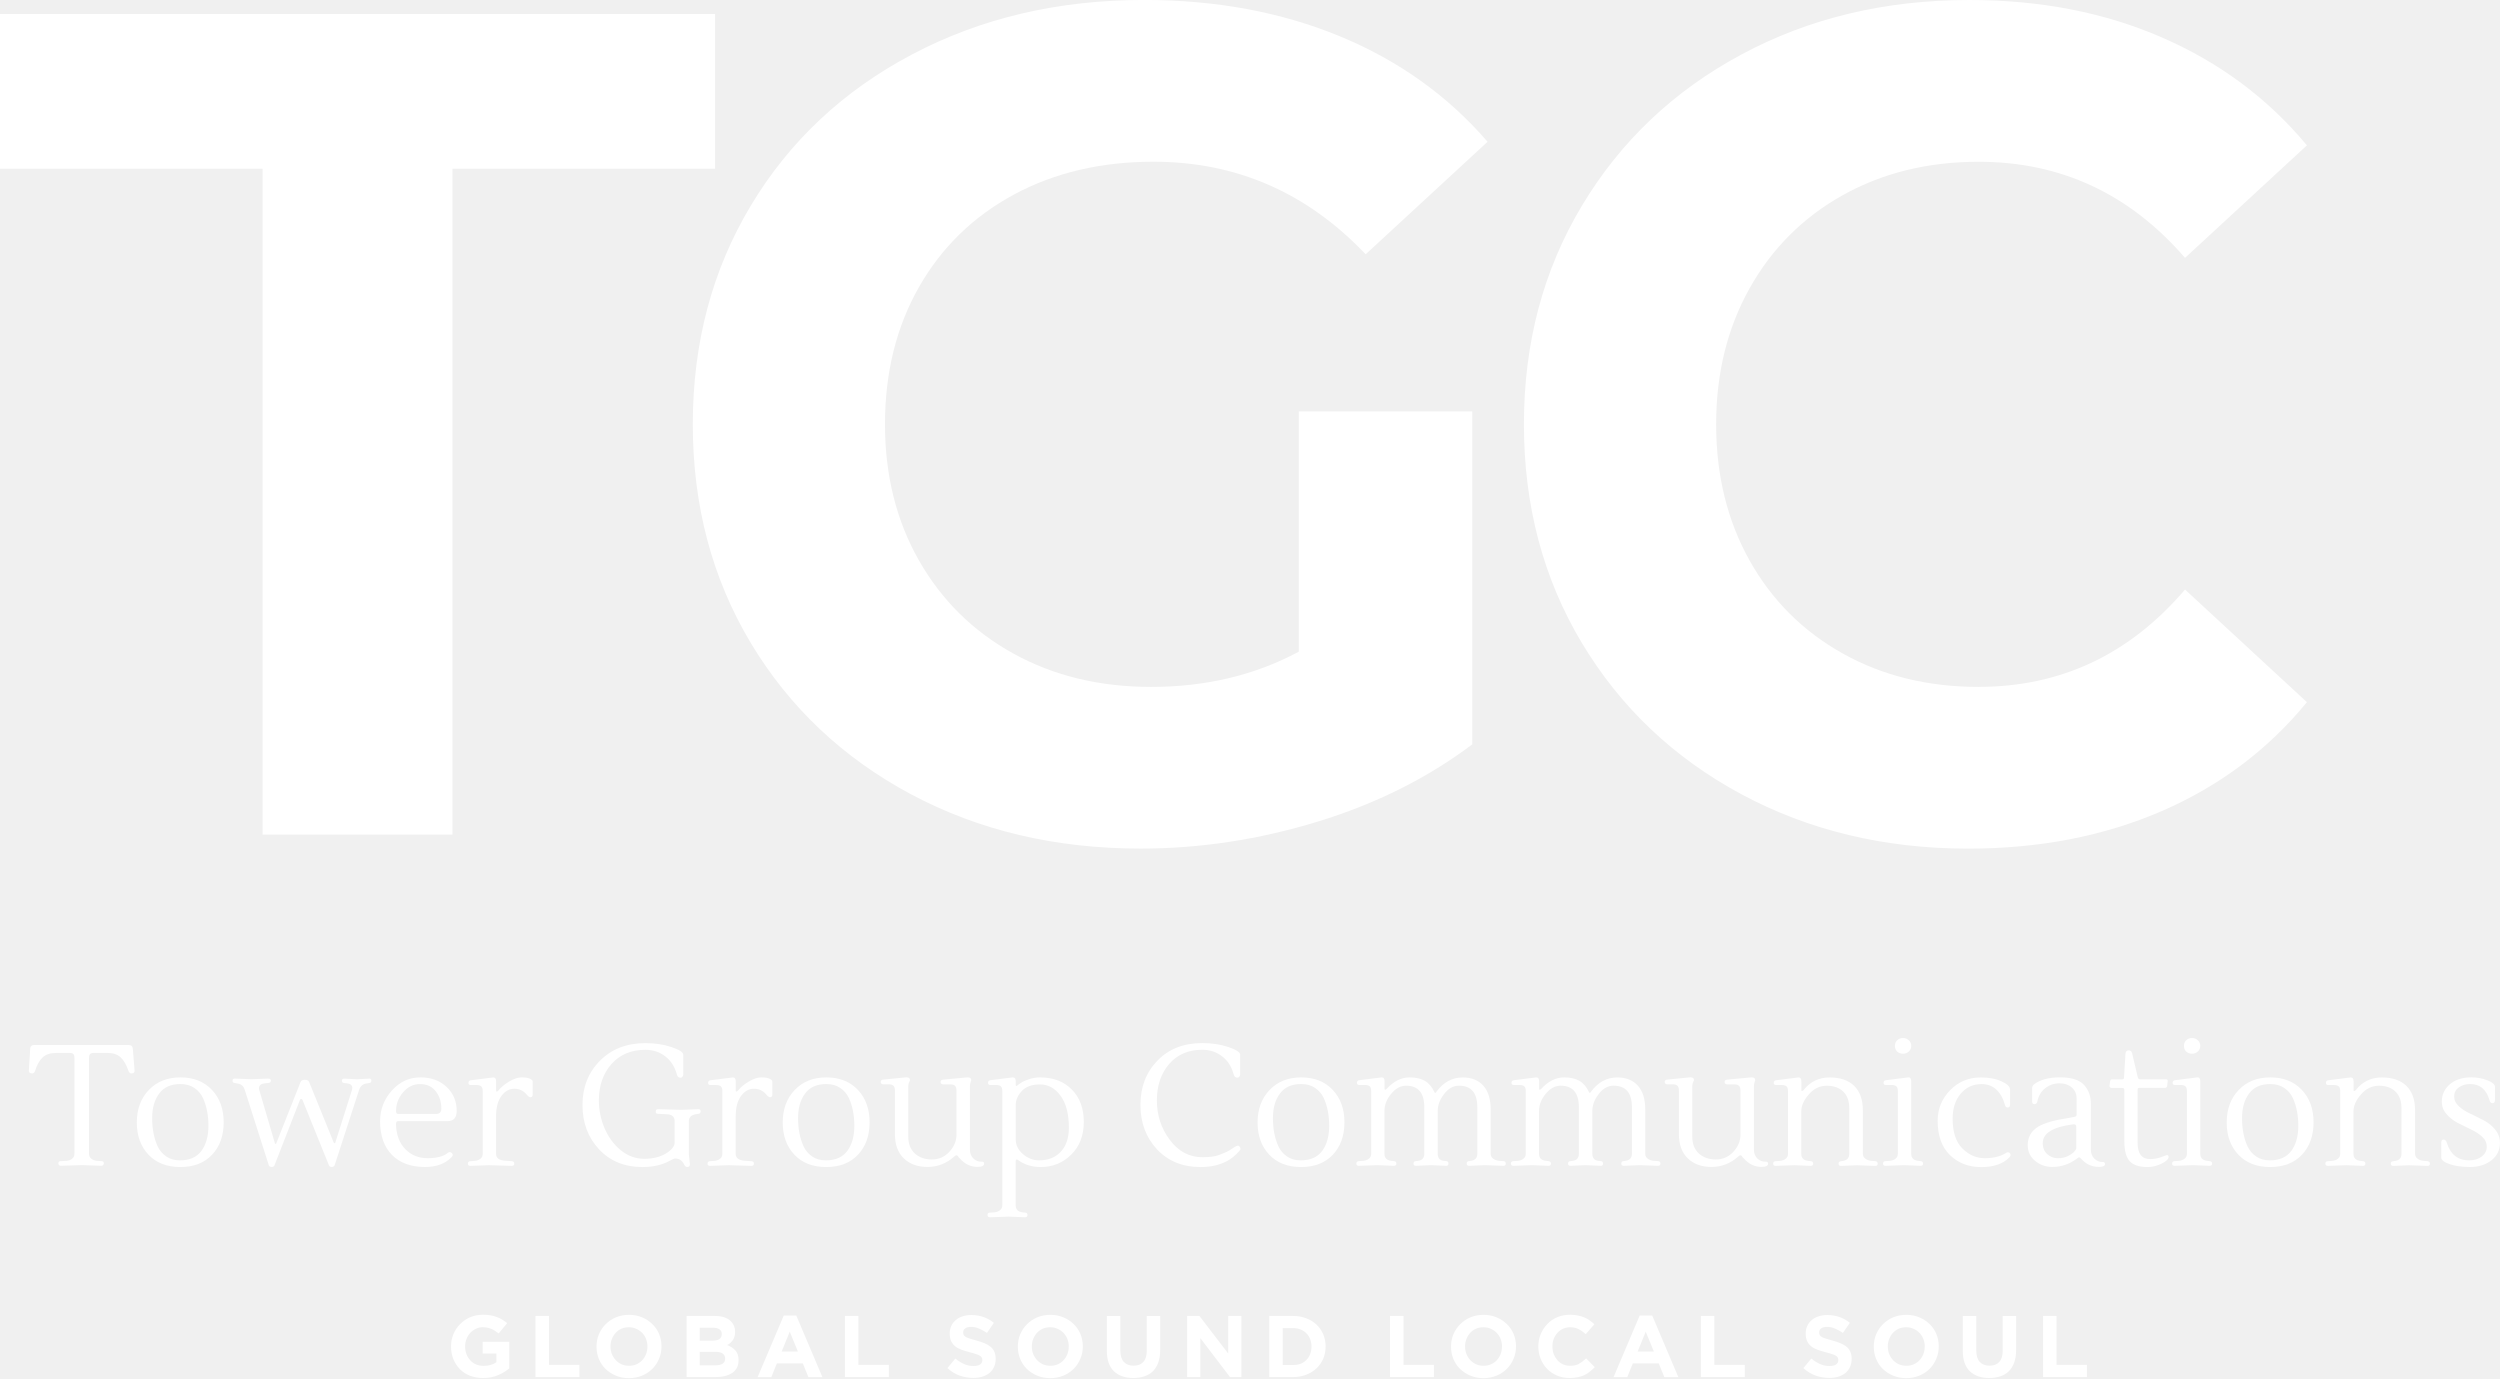
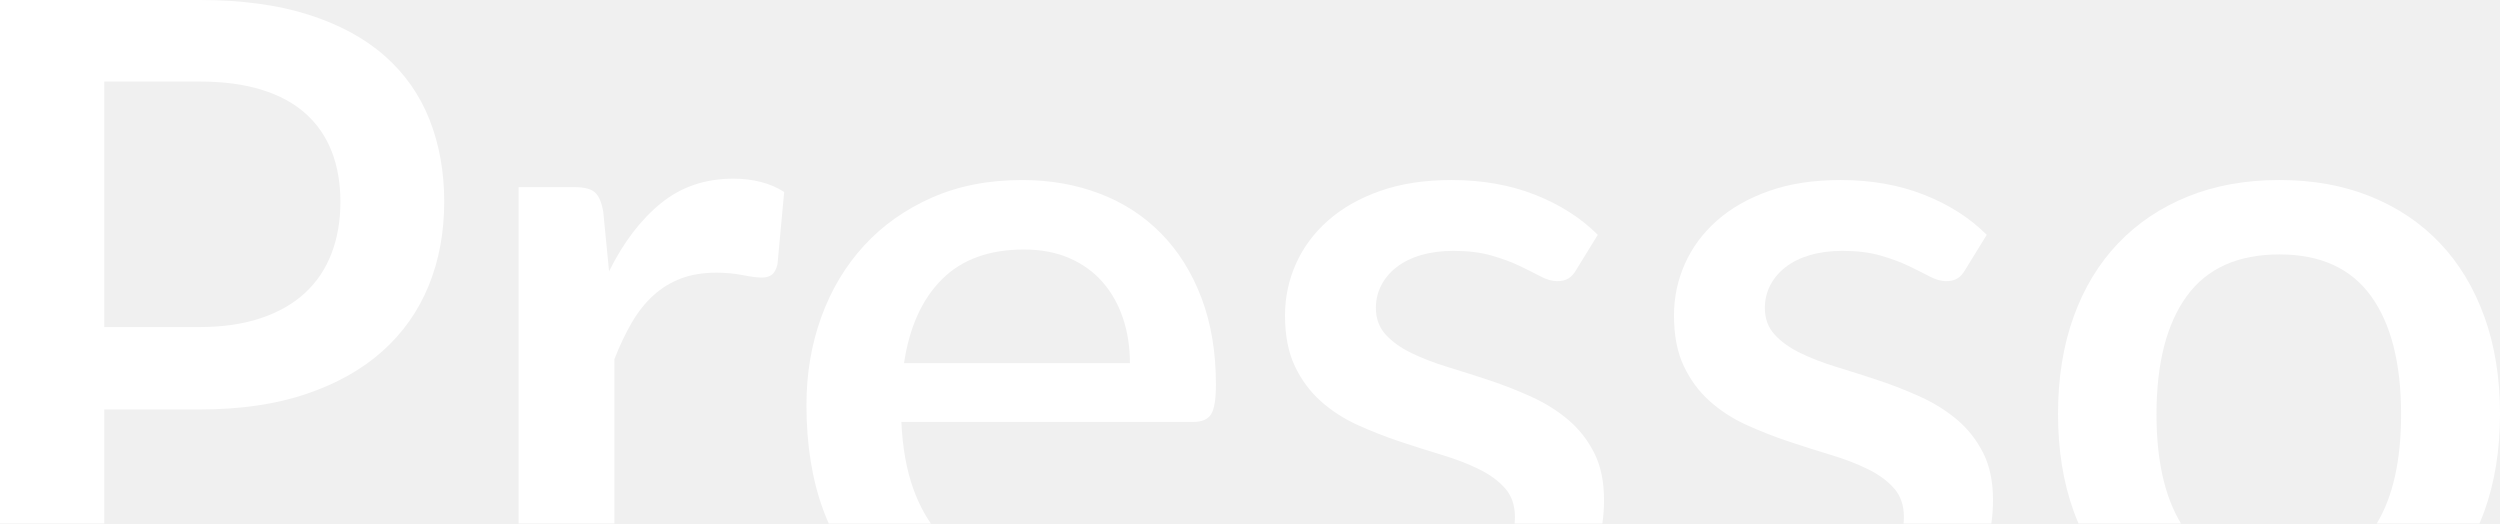
- <svg xmlns="http://www.w3.org/2000/svg" id="Layer_2" data-name="Layer 2" viewBox="0 0 53.1 29.271">
+ <svg xmlns="http://www.w3.org/2000/svg" id="Layer_2" data-name="Layer 2" viewBox="0 0 187.915 39.349">
  <defs>
    <style>
      .cls-1 {
        fill: #fff;
      }
    </style>
  </defs>
  <g id="Layer_1-2" data-name="Layer 1">
    <g>
-       <g>
-         <polygon class="cls-1" points="15.188 .298 0 .298 0 3.584 5.577 3.584 5.577 17.727 9.611 17.727 9.611 3.584 15.188 3.584 15.188 .298" />
-         <path class="cls-1" d="M21.536,4.132c.864-.465,1.852-.697,2.964-.697,1.76,0,3.262.656,4.507,1.966l2.589-2.39c-.846-.979-1.892-1.726-3.137-2.24-1.245-.514-2.632-.772-4.159-.772-1.826,0-3.469.386-4.931,1.159-1.46.771-2.601,1.841-3.423,3.212-.821,1.369-1.231,2.916-1.231,4.642,0,1.726.41,3.274,1.231,4.644.822,1.369,1.955,2.439,3.399,3.212,1.444.771,3.07,1.156,4.88,1.156,1.261,0,2.515-.191,3.76-.572,1.245-.381,2.34-.929,3.286-1.642v-7.072h-3.685v5.104c-.93.499-1.975.748-3.135.748-1.096,0-2.072-.236-2.928-.709-.855-.472-1.523-1.132-2.005-1.978-.481-.847-.721-1.811-.721-2.89,0-1.096.24-2.067.721-2.914.482-.846,1.155-1.501,2.017-1.966Z" />
-         <path class="cls-1" d="M42.028,14.59c-1.079,0-2.041-.236-2.887-.709-.846-.472-1.507-1.132-1.981-1.978-.473-.847-.709-1.811-.709-2.89,0-1.078.236-2.041.709-2.887.474-.847,1.135-1.508,1.981-1.981.846-.472,1.808-.709,2.887-.709,1.743,0,3.204.68,4.382,2.041l2.589-2.39c-.829-.995-1.853-1.758-3.075-2.289-1.22-.532-2.584-.798-4.094-.798-1.793,0-3.408.386-4.844,1.159-1.436.771-2.565,1.841-3.387,3.212-.821,1.369-1.231,2.916-1.231,4.642,0,1.726.41,3.274,1.231,4.644.822,1.369,1.951,2.439,3.387,3.212,1.436.771,3.042,1.156,4.818,1.156,1.511,0,2.881-.266,4.108-.796,1.229-.532,2.258-1.304,3.087-2.315l-2.589-2.392c-1.178,1.379-2.639,2.067-4.382,2.067Z" />
-       </g>
-       <g>
-         <path class="cls-1" d="M2.741,22.196H.724c-.05,0-.077.023-.082.07l-.029.469c-.002.018.003.033.014.046.013.013.032.019.058.019.025,0,.046-.017.06-.053.038-.126.091-.222.159-.286.069-.064.162-.096.281-.096h.305c.061,0,.091.032.091.096v2.046c0,.043-.016.078-.048.103-.031.026-.069.041-.115.046l-.135.007c-.029,0-.043.016-.043.048,0,.014.005.026.014.036.011.01.023.014.036.014l.452-.014.411.014c.013,0,.025-.005.036-.014.011-.01.017-.022.017-.036,0-.032-.016-.048-.046-.048l-.106-.007c-.045-.005-.084-.02-.115-.046-.032-.025-.048-.06-.048-.103v-2.046c0-.064.03-.096.091-.096h.305c.117,0,.209.031.276.094.067.063.123.159.166.288.014.035.034.053.06.053.025,0,.044-.005.055-.017.013-.013.017-.029.014-.048l-.036-.452c-.005-.058-.033-.087-.084-.087Z" />
-         <path class="cls-1" d="M3.832,22.884c-.278,0-.501.089-.671.267-.17.178-.255.408-.255.69,0,.281.082.509.248.685.166.175.392.262.676.262.284,0,.508-.087.673-.26.165-.174.248-.404.248-.69,0-.285-.084-.515-.25-.69-.167-.176-.389-.264-.668-.264ZM4.277,24.446c-.098.133-.25.2-.457.2-.111,0-.207-.027-.288-.082-.082-.056-.144-.129-.185-.219-.077-.171-.115-.369-.115-.594,0-.216.049-.391.149-.524.099-.135.25-.202.452-.202.117,0,.215.028.296.084.082.055.143.127.185.219.075.168.113.363.113.584s-.05.399-.149.534Z" />
-         <path class="cls-1" d="M7.841,22.91l-.26.014-.269-.014c-.034,0-.05.014-.05.043s.014.046.043.05l.065.007c.075.008.113.041.113.099,0,.008-.002.022-.007.041l-.353,1.115c-.002.011-.007.017-.014.017-.007,0-.013-.003-.019-.01l-.524-1.291c-.011-.03-.042-.046-.091-.046-.048,0-.079.016-.091.046l-.512,1.293c-.004.016-.009.024-.017.024-.007,0-.012-.005-.017-.017l-.332-1.132c-.004-.008-.005-.019-.005-.034,0-.063.043-.097.13-.106l.075-.007c.032-.005.048-.022.048-.05s-.021-.043-.063-.043l-.349.014-.353-.014c-.034,0-.05.014-.05.043s.013.046.038.05l.07.012c.075.011.125.054.149.127l.514,1.611c.01.022.029.034.06.034.03,0,.05-.011.06-.034l.536-1.377c.006-.022.018-.034.036-.034.006,0,.013.007.022.019l.563,1.392c.01.022.029.034.058.034.03,0,.051-.011.062-.034l.519-1.599c.027-.082.078-.128.154-.139l.07-.012c.025-.005.038-.022.038-.05s-.016-.043-.046-.043Z" />
-         <path class="cls-1" d="M8.924,22.884c-.233,0-.433.093-.601.279-.167.186-.25.403-.25.651,0,.307.084.545.252.716.169.172.404.257.702.257.239,0,.426-.068.56-.204.035-.034.039-.064.012-.091-.028-.027-.056-.029-.087-.005-.093.076-.237.113-.43.113-.192,0-.351-.065-.476-.195-.125-.13-.19-.306-.195-.529,0-.041.014-.063.043-.063h1.051c.13,0,.195-.073.195-.219,0-.203-.072-.373-.214-.507-.143-.136-.331-.204-.563-.204ZM9.261,23.66h-.803c-.031,0-.046-.019-.046-.058,0-.15.049-.284.149-.401.099-.117.219-.175.361-.175.142,0,.253.05.332.151.08.101.12.225.12.37,0,.076-.038.113-.113.113Z" />
-         <path class="cls-1" d="M11.253,22.91c-.04-.017-.099-.026-.175-.026-.077,0-.165.029-.262.087-.098.058-.175.122-.231.192-.013.014-.024.022-.034.022-.01,0-.014-.006-.014-.019v-.197c0-.056-.019-.084-.058-.084h-.007l-.474.06c-.032.005-.048.023-.048.055,0,.031.016.046.048.046h.123c.046,0,.08.01.101.029.02.018.031.05.031.099v1.334c0,.043-.016.078-.048.103-.032.026-.072.041-.12.046l-.101.007c-.031.004-.046.021-.046.053,0,.031.018.046.055.046l.394-.014.481.014c.037,0,.055-.015.055-.046,0-.032-.016-.049-.046-.053l-.149-.01c-.129-.01-.192-.058-.192-.147v-.788c0-.191.037-.337.113-.44.075-.102.166-.154.274-.154.109,0,.197.042.264.125.032.037.058.055.077.055.034,0,.05-.018.05-.055v-.281c0-.02-.021-.04-.063-.058Z" />
-         <path class="cls-1" d="M14.832,23.559l-.361.014-.495-.014c-.032,0-.048.017-.048.05,0,.032.013.048.041.048l.197.01c.109.005.163.054.163.147v.452c0,.082-.063.16-.188.236-.125.074-.278.111-.459.111-.181,0-.347-.061-.498-.183-.149-.123-.264-.279-.344-.469-.081-.191-.12-.388-.12-.591,0-.311.089-.567.267-.769.179-.202.419-.303.721-.303.163,0,.304.047.423.139.118.091.2.219.245.382.011.048.037.072.079.072.017,0,.031-.007.041-.022.011-.016.017-.032.017-.05v-.416c0-.053-.084-.107-.25-.163-.165-.056-.35-.084-.555-.084-.396,0-.718.125-.966.375-.247.249-.37.562-.37.94,0,.377.118.691.353.942.236.25.542.375.921.375.224,0,.419-.044.584-.135.053-.03.089-.046.108-.046.091,0,.156.044.195.132.016.032.037.048.065.048.041,0,.06-.023.055-.067l-.022-.204v-.702c0-.08.048-.129.144-.147l.063-.01c.029-.003.043-.022.043-.055,0-.029-.017-.043-.05-.043Z" />
-         <path class="cls-1" d="M16.343,22.91c-.04-.017-.099-.026-.175-.026-.077,0-.165.029-.262.087-.098.058-.175.122-.231.192-.013.014-.024.022-.034.022-.01,0-.014-.006-.014-.019v-.197c0-.056-.019-.084-.058-.084h-.007l-.474.06c-.032.005-.048.023-.048.055,0,.031.016.046.048.046h.123c.046,0,.08.01.101.029.02.018.031.05.031.099v1.334c0,.043-.016.078-.048.103-.032.026-.072.041-.12.046l-.101.007c-.031.004-.046.021-.046.053,0,.031.018.046.055.046l.394-.014.481.014c.037,0,.055-.015.055-.046,0-.032-.016-.049-.046-.053l-.149-.01c-.129-.01-.192-.058-.192-.147v-.788c0-.191.037-.337.113-.44.075-.102.166-.154.274-.154.109,0,.197.042.264.125.032.037.058.055.077.055.034,0,.05-.018.05-.055v-.281c0-.02-.021-.04-.062-.058Z" />
-         <path class="cls-1" d="M17.551,22.884c-.278,0-.501.089-.671.267-.17.178-.255.408-.255.69,0,.281.082.509.248.685.166.175.392.262.676.262s.508-.087.673-.26c.165-.174.248-.404.248-.69,0-.285-.084-.515-.25-.69-.167-.176-.389-.264-.668-.264ZM17.996,24.446c-.098.133-.25.2-.457.2-.111,0-.207-.027-.288-.082-.082-.056-.144-.129-.185-.219-.077-.171-.115-.369-.115-.594,0-.216.049-.391.149-.524.099-.135.25-.202.452-.202.117,0,.215.028.296.084.082.055.143.127.185.219.075.168.113.363.113.584s-.05.399-.149.534Z" />
-         <path class="cls-1" d="M20.848,24.675c-.067,0-.126-.023-.175-.07-.048-.048-.072-.111-.072-.19v-1.337c0-.037.005-.067.014-.091.01-.024.014-.038.014-.043,0-.04-.024-.06-.072-.06h-.019l-.51.048c-.034.005-.05.022-.05.05,0,.014.005.026.014.036.011.01.023.014.036.014h.161c.043,0,.075.011.096.031.02.019.031.053.031.101v.93c0,.138-.05.261-.151.37-.101.109-.225.163-.373.163-.146,0-.266-.042-.361-.127-.093-.087-.139-.205-.139-.356v-1.067c0-.037.005-.067.017-.091.013-.024.019-.038.019-.043,0-.04-.024-.06-.072-.06h-.019l-.481.048c-.034.005-.05.022-.05.05,0,.014.005.026.014.036.011.01.023.014.036.014h.125c.043,0,.075.011.096.031.02.019.031.053.031.101v.923c0,.223.062.395.188.517.126.122.294.183.505.183.212,0,.4-.073.565-.219.02-.019.037-.029.048-.029.011,0,.022.006.031.017.005.008.01.017.017.026.008.01.016.018.024.024.106.12.231.18.375.18.094,0,.142-.023.142-.07,0-.029-.019-.043-.055-.043Z" />
-         <path class="cls-1" d="M22.088,22.884c-.079,0-.156.013-.231.038-.076.026-.132.05-.168.075-.035.023-.064.043-.084.06-.021.016-.031.01-.031-.019v-.07c0-.056-.019-.084-.058-.084h-.01l-.474.06c-.031.005-.046.023-.046.055,0,.031.015.046.046.046h.125c.046,0,.08.01.101.029.02.018.031.05.031.099v2.428c0,.043-.016.078-.048.103-.032.025-.072.041-.12.046l-.103.007c-.029.001-.043.018-.043.05,0,.032.018.048.055.048l.394-.014.346.014c.035,0,.053-.016.053-.048,0-.032-.014-.049-.043-.05l-.063-.007c-.096-.013-.144-.063-.144-.149v-.933c0-.017.004-.029.012-.036.008-.008.018-.007.031.002.138.103.3.154.488.154.255,0,.471-.088.649-.264.178-.176.267-.407.267-.695,0-.287-.085-.516-.255-.688-.168-.171-.394-.257-.678-.257ZM22.531,24.463c-.114.122-.268.183-.462.183-.124,0-.237-.044-.341-.132-.103-.09-.154-.193-.154-.31v-.733c0-.104.042-.203.127-.296.087-.094.216-.142.389-.142.174,0,.32.081.438.243.117.16.175.386.175.678,0,.218-.058.388-.173.51Z" />
-         <path class="cls-1" d="M26.23,24.357c-.005.002-.029.018-.072.048-.043.029-.079.05-.108.063-.028.013-.081.035-.161.065-.079.031-.197.046-.353.046-.276,0-.506-.123-.69-.368-.183-.245-.274-.524-.274-.837,0-.314.087-.572.26-.774.174-.202.409-.303.704-.303.162,0,.302.047.421.139.12.091.202.219.245.382.013.048.039.072.079.072.017,0,.032-.007.043-.022.011-.016.017-.032.017-.05v-.416c0-.053-.084-.107-.25-.163-.167-.056-.352-.084-.555-.084-.394,0-.712.124-.952.373-.24.247-.361.56-.361.94,0,.379.118.694.353.945.236.25.542.375.921.375.219,0,.407-.042.565-.127.088-.046.174-.116.257-.209.019-.019.029-.037.029-.053,0-.017-.009-.035-.026-.053-.018-.019-.048-.015-.091.012Z" />
-         <path class="cls-1" d="M27.637,22.884c-.278,0-.501.089-.671.267-.17.178-.255.408-.255.69,0,.281.082.509.248.685.166.175.392.262.676.262.284,0,.508-.087.673-.26.165-.174.248-.404.248-.69,0-.285-.084-.515-.25-.69-.167-.176-.389-.264-.668-.264ZM28.082,24.446c-.098.133-.25.2-.457.2-.111,0-.207-.027-.288-.082-.082-.056-.144-.129-.185-.219-.077-.171-.115-.369-.115-.594,0-.216.049-.391.149-.524.099-.135.25-.202.452-.202.117,0,.215.028.296.084.082.055.143.127.185.219.075.168.113.363.113.584s-.05.399-.149.534Z" />
-         <path class="cls-1" d="M31.941,24.663l-.099-.007c-.05-.005-.093-.02-.127-.046-.035-.025-.053-.06-.053-.103v-.94c0-.221-.052-.39-.156-.507-.105-.117-.25-.175-.438-.175-.223,0-.409.101-.558.303-.01.018-.019.026-.026.026-.007,0-.013-.007-.019-.022-.052-.111-.12-.189-.204-.236-.084-.048-.191-.072-.322-.072-.175,0-.336.081-.483.24-.014.014-.026.022-.036.022-.008,0-.012-.005-.012-.017v-.161c0-.056-.019-.084-.058-.084h-.007l-.474.06c-.032.005-.048.023-.048.055,0,.031.016.046.048.046h.123c.046,0,.08.01.101.029.02.018.031.05.031.099v1.334c0,.043-.016.078-.048.103-.032.026-.072.041-.12.046l-.101.007c-.031.004-.046.021-.046.053,0,.031.018.046.055.046l.394-.014.346.014c.037,0,.055-.015.055-.046,0-.032-.016-.049-.046-.053l-.06-.007c-.098-.011-.147-.061-.147-.149v-.909c0-.13.047-.251.142-.365.094-.115.2-.173.317-.173.258,0,.387.153.387.457v.99c0,.088-.044.138-.132.149l-.055.007c-.029.005-.043.023-.043.053,0,.031.018.046.055.046l.32-.014.322.014c.03,0,.046-.015.046-.046,0-.032-.013-.049-.038-.053l-.063-.007c-.085-.01-.127-.061-.127-.156v-.901c0-.123.044-.243.135-.361.09-.118.195-.178.317-.178.26,0,.389.153.389.457v.99c0,.085-.045.135-.135.149l-.048.007c-.029.004-.043.021-.043.053,0,.031.018.046.055.046l.332-.014.389.014c.037,0,.055-.015.055-.046,0-.032-.014-.049-.043-.053Z" />
-         <path class="cls-1" d="M35.224,24.663l-.099-.007c-.05-.005-.093-.02-.127-.046-.035-.025-.053-.06-.053-.103v-.94c0-.221-.052-.39-.156-.507-.105-.117-.25-.175-.438-.175-.223,0-.409.101-.558.303-.01.018-.019.026-.026.026-.007,0-.013-.007-.019-.022-.052-.111-.12-.189-.204-.236-.084-.048-.191-.072-.322-.072-.175,0-.336.081-.483.24-.014.014-.026.022-.036.022-.008,0-.012-.005-.012-.017v-.161c0-.056-.019-.084-.058-.084h-.007l-.474.06c-.032.005-.048.023-.048.055,0,.031.016.046.048.046h.123c.046,0,.08.01.101.029.02.018.031.05.031.099v1.334c0,.043-.016.078-.048.103-.032.026-.072.041-.12.046l-.101.007c-.031.004-.046.021-.046.053,0,.031.018.046.055.046l.394-.014.346.014c.037,0,.055-.015.055-.046,0-.032-.016-.049-.046-.053l-.06-.007c-.098-.011-.147-.061-.147-.149v-.909c0-.13.047-.251.142-.365.094-.115.2-.173.317-.173.258,0,.387.153.387.457v.99c0,.088-.044.138-.132.149l-.055.007c-.029.005-.043.023-.043.053,0,.031.018.046.055.046l.32-.014.322.014c.03,0,.046-.015.046-.046,0-.032-.013-.049-.038-.053l-.062-.007c-.085-.01-.127-.061-.127-.156v-.901c0-.123.044-.243.135-.361.09-.118.195-.178.317-.178.26,0,.389.153.389.457v.99c0,.085-.045.135-.135.149l-.048.007c-.029.004-.043.021-.043.053,0,.031.018.046.055.046l.332-.014.389.014c.037,0,.055-.015.055-.046,0-.032-.014-.049-.043-.053Z" />
-         <path class="cls-1" d="M37.5,24.675c-.067,0-.126-.023-.175-.07-.048-.048-.072-.111-.072-.19v-1.337c0-.037.005-.067.014-.091.01-.024.014-.038.014-.043,0-.04-.024-.06-.072-.06h-.019l-.51.048c-.034.005-.05.022-.05.05,0,.014.005.026.014.036.011.01.023.014.036.014h.161c.043,0,.075.011.096.031.02.019.031.053.031.101v.93c0,.138-.05.261-.151.37-.101.109-.225.163-.373.163-.146,0-.266-.042-.361-.127-.093-.087-.139-.205-.139-.356v-1.067c0-.037.005-.067.017-.091.013-.024.019-.038.019-.043,0-.04-.024-.06-.072-.06h-.019l-.481.048c-.034.005-.05.022-.05.05,0,.014.005.026.014.036.011.01.023.014.036.014h.125c.043,0,.075.011.096.031.02.019.031.053.031.101v.923c0,.223.062.395.188.517.126.122.294.183.505.183.212,0,.4-.073.565-.219.02-.019.037-.029.048-.029.011,0,.022.006.031.017.005.008.01.017.017.026.008.01.016.018.024.024.106.12.231.18.375.18.094,0,.142-.023.142-.07,0-.029-.019-.043-.055-.043Z" />
-         <path class="cls-1" d="M39.844,24.663l-.099-.007c-.048-.005-.09-.02-.125-.046-.035-.025-.053-.06-.053-.103v-.923c0-.226-.061-.399-.183-.519-.122-.12-.297-.18-.524-.18-.226,0-.41.089-.551.267-.014.014-.026.022-.036.022-.008,0-.012-.005-.012-.017v-.188c0-.056-.019-.084-.058-.084h-.007l-.474.06c-.032.005-.048.023-.048.055,0,.031.016.046.048.046h.123c.046,0,.08.01.101.029.02.018.031.05.031.099v1.334c0,.043-.016.078-.048.103-.032.026-.072.041-.12.046l-.101.007c-.031.004-.046.021-.046.053,0,.031.018.046.055.046l.394-.014.346.014c.037,0,.055-.015.055-.046,0-.032-.016-.049-.046-.053l-.06-.007c-.098-.011-.147-.061-.147-.149v-.901c0-.118.053-.239.159-.361.106-.123.233-.185.382-.185s.266.042.351.125c.085.082.127.198.127.349v.974c0,.085-.045.135-.135.149l-.046.007c-.031.004-.046.021-.046.053,0,.031.018.046.055.046l.332-.014.389.014c.037,0,.055-.015.055-.046,0-.032-.014-.049-.043-.053Z" />
-         <path class="cls-1" d="M40.801,24.663l-.06-.007c-.098-.011-.147-.061-.147-.149v-1.539c0-.061-.022-.089-.065-.084l-.474.06c-.032.005-.048.023-.048.055,0,.031.016.046.048.046h.123c.046,0,.08.01.101.029.02.018.031.05.031.099v1.334c0,.043-.016.078-.048.103-.032.026-.072.041-.12.046l-.101.007c-.031.004-.046.021-.046.053,0,.031.018.046.055.046l.394-.014.346.014c.037,0,.055-.015.055-.046,0-.032-.016-.049-.046-.053Z" />
-         <path class="cls-1" d="M40.419,22.381c.048,0,.089-.015.123-.046.035-.032.053-.072.053-.12,0-.049-.018-.09-.053-.12-.034-.032-.075-.048-.123-.048-.048,0-.089.016-.123.048-.032.031-.048.071-.048.12,0,.048.016.088.048.12.034.031.075.046.123.046Z" />
-         <path class="cls-1" d="M42.648,24.473c-.014,0-.03.007-.046.019-.115.072-.264.108-.445.108-.18,0-.338-.069-.476-.207-.138-.138-.207-.347-.207-.627,0-.222.056-.401.171-.536.115-.136.263-.204.445-.204.126,0,.231.04.313.118.083.077.143.183.18.317.01.042.029.063.058.063.035,0,.053-.02.053-.063v-.317c0-.062-.06-.121-.18-.175-.119-.056-.267-.084-.445-.084-.257,0-.473.091-.649.272-.177.182-.264.397-.264.647,0,.319.088.564.264.733.176.168.395.252.659.252.264,0,.463-.067.596-.202.019-.019.029-.037.029-.055,0-.019-.006-.034-.017-.043-.011-.01-.024-.014-.038-.014Z" />
-         <path class="cls-1" d="M44.66,24.682c-.067,0-.126-.024-.175-.072-.05-.049-.075-.113-.075-.19v-.974c0-.165-.049-.299-.147-.404-.098-.106-.267-.159-.507-.159-.24,0-.425.05-.553.149-.028.021-.041.052-.041.091v.274c0,.037.016.055.048.055.034,0,.054-.018.063-.055.024-.121.08-.216.168-.284.09-.069.189-.103.298-.103.111,0,.2.03.267.089.067.058.101.136.101.236v.337c0,.031-.016.047-.048.05-.024.005-.07.014-.137.026-.285.043-.495.103-.627.18-.151.091-.226.223-.226.394,0,.136.052.248.156.334.104.087.226.13.365.13.195,0,.373-.061.531-.183.017-.014.03-.022.038-.022.008,0,.02.008.038.024.104.12.231.18.382.18.088,0,.132-.02.132-.06,0-.03-.018-.046-.053-.046ZM44.1,24.389c0,.016-.014.04-.043.072-.028.031-.072.062-.135.094-.061.031-.132.046-.214.046s-.156-.028-.221-.084c-.066-.058-.099-.136-.099-.236,0-.213.218-.347.654-.401h.01c.032,0,.048.019.048.055v.454Z" />
-         <path class="cls-1" d="M46.024,24.533l-.118.043c-.077.029-.156.043-.236.043-.178,0-.267-.114-.267-.344v-1.13c0-.025.01-.038.029-.038h.553c.025,0,.041-.014.046-.043l.01-.096c.008-.029-.005-.043-.038-.043h-.543c-.031,0-.049-.016-.055-.048l-.12-.512c-.013-.037-.036-.055-.07-.055-.043,0-.067.023-.07.07l-.031.505c0,.028-.011.041-.034.041h-.219c-.024,0-.038.014-.043.043l-.012.096c-.002.011.002.022.012.031.01.008.02.012.031.012h.224c.032,0,.048.013.048.038v1.094c0,.197.037.338.113.423.077.084.204.125.382.125.099,0,.198-.025.296-.072.099-.049.149-.097.149-.144,0-.025-.012-.038-.036-.038Z" />
-         <path class="cls-1" d="M46.558,22.381c.048,0,.089-.015.123-.046.035-.032.053-.072.053-.12,0-.049-.018-.09-.053-.12-.034-.032-.075-.048-.123-.048-.048,0-.089.016-.123.048-.032.031-.048.071-.048.12,0,.048.016.088.048.12.034.031.075.046.123.046Z" />
-         <path class="cls-1" d="M46.941,24.663l-.06-.007c-.098-.011-.147-.061-.147-.149v-1.539c0-.061-.022-.089-.065-.084l-.474.06c-.032.005-.048.023-.048.055,0,.031.016.046.048.046h.123c.046,0,.08.01.101.029.02.018.031.05.031.099v1.334c0,.043-.016.078-.048.103-.032.026-.072.041-.12.046l-.101.007c-.031.004-.046.021-.046.053,0,.031.018.046.055.046l.394-.014.346.014c.037,0,.055-.015.055-.046,0-.032-.016-.049-.046-.053Z" />
-         <path class="cls-1" d="M48.221,22.884c-.278,0-.501.089-.671.267-.17.178-.255.408-.255.69,0,.281.082.509.248.685.166.175.392.262.676.262.284,0,.508-.087.673-.26.165-.174.248-.404.248-.69,0-.285-.084-.515-.25-.69-.167-.176-.389-.264-.668-.264ZM48.666,24.446c-.098.133-.25.2-.457.2-.111,0-.207-.027-.288-.082-.082-.056-.144-.129-.185-.219-.077-.171-.115-.369-.115-.594,0-.216.049-.391.149-.524.099-.135.25-.202.452-.202.117,0,.215.028.296.084.082.055.143.127.185.219.075.168.113.363.113.584s-.05.399-.149.534Z" />
-         <path class="cls-1" d="M51.573,24.663l-.099-.007c-.048-.005-.09-.02-.125-.046-.035-.025-.053-.06-.053-.103v-.923c0-.226-.061-.399-.183-.519-.122-.12-.297-.18-.524-.18-.226,0-.41.089-.551.267-.014.014-.026.022-.036.022-.008,0-.012-.005-.012-.017v-.188c0-.056-.019-.084-.058-.084h-.007l-.474.06c-.032.005-.048.023-.048.055,0,.031.016.046.048.046h.123c.046,0,.08.01.101.029.02.018.031.05.031.099v1.334c0,.043-.016.078-.048.103-.032.026-.072.041-.12.046l-.101.007c-.031.004-.046.021-.046.053,0,.031.018.046.055.046l.394-.014.346.014c.037,0,.055-.015.055-.046,0-.032-.016-.049-.046-.053l-.06-.007c-.098-.011-.147-.061-.147-.149v-.901c0-.118.053-.239.159-.361.106-.123.233-.185.382-.185s.266.042.351.125c.085.082.127.198.127.349v.974c0,.085-.045.135-.135.149l-.046.007c-.031.004-.046.021-.046.053,0,.031.018.046.055.046l.332-.014.389.014c.037,0,.055-.015.055-.046,0-.032-.014-.049-.043-.053Z" />
-         <path class="cls-1" d="M52.999,23.994c-.067-.082-.148-.147-.243-.197-.095-.049-.19-.097-.286-.142-.096-.044-.178-.097-.245-.159-.066-.061-.099-.13-.099-.209,0-.078.032-.142.099-.19.066-.048.145-.072.24-.072.208,0,.345.113.411.339.01.045.031.067.065.067.035,0,.053-.022.053-.067v-.279c0-.049-.052-.095-.156-.137-.105-.043-.22-.065-.346-.065-.191,0-.343.049-.457.147-.114.098-.171.221-.171.368,0,.1.032.188.099.264.066.077.145.139.238.188.094.048.188.095.281.139.093.043.172.095.238.154.066.059.099.131.099.214,0,.082-.035.151-.106.207-.071.055-.16.082-.269.082-.24,0-.398-.126-.474-.377-.013-.043-.036-.065-.07-.065-.032,0-.048.022-.048.065v.317c0,.052.058.098.175.139.117.041.263.062.44.062.176,0,.325-.046.447-.139.123-.094.185-.219.185-.373,0-.106-.034-.2-.101-.281Z" />
-       </g>
-       <g>
-         <path class="cls-1" d="M10.255,28.749h.288v.185c-.074.052-.163.077-.269.077-.058,0-.111-.01-.159-.029-.048-.02-.09-.049-.125-.087-.035-.038-.063-.082-.082-.132-.019-.049-.029-.104-.029-.163v-.005c0-.054.01-.106.029-.154.019-.049.046-.093.079-.13.035-.037.075-.066.12-.087.044-.022.093-.034.144-.034.038,0,.073.004.103.01.03.007.058.016.084.026.027.011.053.025.077.041.025.016.051.035.077.055l.18-.219c-.034-.027-.069-.052-.106-.075-.035-.022-.074-.041-.115-.055-.04-.016-.084-.028-.132-.036-.047-.008-.1-.012-.159-.012-.1,0-.191.018-.274.053-.082.035-.153.084-.214.147-.061.061-.108.132-.142.214-.034.081-.05.167-.05.26v.002c0,.098.017.188.05.269.034.081.08.151.139.212.059.059.13.106.214.139.085.032.178.048.279.048.118,0,.224-.02.315-.06.093-.04.173-.088.24-.144v-.565h-.565v.248Z" />
-         <polygon class="cls-1" points="11.66 27.951 11.374 27.951 11.374 29.249 12.307 29.249 12.307 28.99 11.66 28.99 11.66 27.951" />
-         <path class="cls-1" d="M13.855,28.124c-.061-.061-.134-.109-.219-.144-.084-.035-.175-.053-.274-.053-.101,0-.194.018-.279.053-.084.035-.156.084-.219.147-.061.061-.109.132-.144.214-.034.081-.05.167-.05.26v.002c0,.093.017.18.05.262.034.081.081.151.142.212.063.059.135.107.219.142.085.035.177.053.276.053.101,0,.194-.018.279-.053.085-.035.157-.083.219-.144.061-.061.108-.131.142-.212.035-.082.053-.169.053-.262v-.005c0-.093-.017-.179-.05-.26-.034-.082-.082-.152-.144-.212ZM13.751,28.603c0,.056-.01.109-.029.159-.019.048-.046.091-.079.127-.034.037-.076.067-.125.089-.048.021-.1.031-.156.031-.058,0-.111-.01-.159-.031-.048-.022-.09-.052-.125-.089-.035-.038-.062-.082-.082-.13-.019-.049-.029-.102-.029-.159v-.005c0-.054.01-.106.029-.154.019-.049.046-.093.079-.13.035-.038.076-.068.123-.089.048-.02.101-.031.159-.031s.111.011.159.034c.048.021.09.05.125.087.035.037.063.081.082.13.019.05.029.103.029.159v.002Z" />
-         <path class="cls-1" d="M15.444,28.569c.024-.011.046-.025.065-.043.02-.017.039-.037.055-.06.016-.022.028-.048.036-.077.01-.029.014-.061.014-.099v-.005c0-.087-.03-.16-.089-.221-.077-.075-.19-.113-.339-.113h-.603v1.298h.618c.072,0,.138-.007.197-.022.061-.016.113-.038.156-.067.043-.03.076-.067.099-.111.022-.044.034-.097.034-.156v-.005c0-.087-.022-.154-.065-.202-.043-.049-.103-.089-.178-.118ZM14.862,28.201h.281c.061,0,.107.011.139.034.032.023.048.055.048.099v.005c0,.048-.019.084-.055.106-.037.021-.088.031-.151.031h-.262v-.274ZM15.403,28.857c0,.048-.019.084-.055.108-.035.023-.084.034-.147.034h-.339v-.286h.329c.073,0,.127.013.161.038.034.026.05.06.05.103v.002Z" />
-         <path class="cls-1" d="M16.647,27.942l-.555,1.308h.291l.118-.291h.551l.118.291h.298l-.555-1.308h-.264ZM16.603,28.706l.171-.421.173.421h-.344Z" />
-         <polygon class="cls-1" points="18.233 27.951 17.947 27.951 17.947 29.249 18.88 29.249 18.88 28.99 18.233 28.99 18.233 27.951" />
-         <path class="cls-1" d="M21.041,28.607c-.035-.03-.079-.056-.13-.077-.052-.022-.11-.041-.175-.058-.056-.016-.103-.029-.139-.041-.035-.011-.064-.022-.084-.034-.021-.013-.035-.026-.043-.041-.008-.016-.012-.034-.012-.055v-.005c0-.032.013-.058.041-.079.027-.022.069-.034.125-.034.056,0,.111.011.166.034.056.023.114.054.173.094l.147-.214c-.066-.054-.139-.095-.219-.123-.081-.029-.168-.043-.262-.043-.067,0-.129.01-.185.029-.056.018-.105.044-.144.079-.04.034-.072.075-.094.123-.023.048-.034.102-.034.161v.002c0,.064.01.118.031.161.02.043.049.081.087.111.037.029.082.053.135.072.054.019.114.038.18.055.053.013.096.026.13.038.035.011.063.023.082.036.019.013.032.026.038.041.006.014.01.031.01.048v.005c0,.038-.017.069-.05.091-.032.021-.078.031-.137.031-.074,0-.142-.014-.204-.043-.063-.029-.124-.067-.183-.115l-.168.202c.077.071.162.124.257.159.096.033.194.05.293.05.07,0,.135-.009.192-.026.059-.019.109-.046.151-.079.041-.034.073-.075.096-.125.024-.051.036-.109.036-.173v-.002c0-.058-.009-.106-.026-.147-.018-.041-.044-.078-.079-.108Z" />
-         <path class="cls-1" d="M22.804,28.124c-.061-.061-.134-.109-.219-.144-.084-.035-.175-.053-.274-.053-.101,0-.194.018-.279.053-.084.035-.156.084-.219.147-.061.061-.109.132-.144.214-.034.081-.05.167-.05.26v.002c0,.093.017.18.05.262.034.081.081.151.142.212.063.059.135.107.219.142.085.035.177.053.276.053.101,0,.194-.018.279-.053.085-.035.157-.083.219-.144.061-.061.108-.131.142-.212.035-.082.053-.169.053-.262v-.005c0-.093-.017-.179-.05-.26-.034-.082-.082-.152-.144-.212ZM22.7,28.603c0,.056-.01.109-.029.159-.019.048-.046.091-.079.127-.034.037-.076.067-.125.089-.048.021-.1.031-.156.031-.058,0-.111-.01-.159-.031-.048-.022-.09-.052-.125-.089-.035-.038-.062-.082-.082-.13-.019-.049-.029-.102-.029-.159v-.005c0-.054.01-.106.029-.154.019-.049.046-.093.079-.13.035-.038.076-.068.123-.089.048-.02.101-.031.159-.031s.111.011.159.034c.048.021.09.05.125.087.035.037.063.081.082.13.019.05.029.103.029.159v.002Z" />
-         <path class="cls-1" d="M24.357,28.694c0,.105-.025.183-.075.236-.048.052-.117.077-.204.077-.088,0-.157-.026-.207-.079-.05-.054-.075-.135-.075-.243v-.733h-.286v.74c0,.192.049.337.149.433.101.096.239.144.413.144.087,0,.165-.013.236-.036.07-.024.13-.06.18-.108.049-.049.087-.111.113-.183.027-.073.041-.159.041-.257v-.733h-.286v.743Z" />
-         <polygon class="cls-1" points="26.087 28.749 25.476 27.951 25.214 27.951 25.214 29.249 25.495 29.249 25.495 28.422 26.125 29.249 26.368 29.249 26.368 27.951 26.087 27.951 26.087 28.749" />
-         <path class="cls-1" d="M27.964,28.136c-.061-.058-.134-.102-.219-.135-.085-.034-.178-.05-.279-.05h-.507v1.298h.507c.101,0,.194-.017.279-.05.085-.034.157-.079.219-.137.061-.058.108-.126.142-.204.034-.08.05-.166.05-.257v-.005c0-.091-.017-.176-.05-.255-.034-.078-.081-.147-.142-.204ZM27.856,28.603c0,.059-.01.112-.029.159-.018.047-.044.088-.079.123-.034.035-.075.063-.123.082-.048.018-.101.026-.159.026h-.221v-.784h.221c.058,0,.111.01.159.029.048.019.089.047.123.082.035.034.061.075.079.123.019.048.029.101.029.159v.002Z" />
-         <polygon class="cls-1" points="29.811 27.951 29.524 27.951 29.524 29.249 30.457 29.249 30.457 28.99 29.811 28.99 29.811 27.951" />
-         <path class="cls-1" d="M32.005,28.124c-.061-.061-.134-.109-.219-.144-.084-.035-.175-.053-.274-.053-.101,0-.194.018-.279.053-.084.035-.156.084-.219.147-.061.061-.109.132-.144.214-.034.081-.05.167-.05.26v.002c0,.093.017.18.05.262.034.081.081.151.142.212.063.059.135.107.219.142.085.035.177.053.276.053.101,0,.194-.018.279-.053.085-.035.157-.083.219-.144.061-.061.108-.131.142-.212.035-.082.053-.169.053-.262v-.005c0-.093-.017-.179-.05-.26-.034-.082-.082-.152-.144-.212ZM31.902,28.603c0,.056-.01.109-.029.159-.019.048-.046.091-.079.127-.034.037-.076.067-.125.089-.048.021-.1.031-.156.031-.058,0-.111-.01-.159-.031-.048-.022-.09-.052-.125-.089-.035-.038-.062-.082-.082-.13-.019-.049-.029-.102-.029-.159v-.005c0-.054.01-.106.029-.154.019-.049.046-.093.079-.13.035-.038.076-.068.123-.089.048-.02.101-.031.159-.031s.111.011.159.034c.048.021.09.05.125.087.035.037.063.081.082.13.019.05.029.103.029.159v.002Z" />
-         <path class="cls-1" d="M33.539,28.968c-.052.028-.114.041-.188.041-.056,0-.108-.01-.154-.031-.047-.022-.087-.052-.12-.089-.032-.038-.058-.082-.077-.13-.018-.049-.026-.102-.026-.159v-.005c0-.054.008-.106.026-.154.019-.049.046-.093.079-.13.034-.038.073-.068.12-.089.046-.02.097-.031.151-.031.066,0,.124.013.175.038.053.026.105.062.156.108l.183-.209c-.031-.03-.064-.058-.099-.082-.034-.025-.072-.046-.113-.063-.04-.017-.085-.031-.135-.041-.05-.011-.105-.017-.166-.017-.101,0-.194.018-.276.053-.082.035-.153.084-.212.147-.059.061-.106.132-.139.214-.034.081-.05.167-.05.26v.002c0,.093.017.18.05.262.034.082.08.153.139.214.059.059.13.107.212.142.082.033.169.05.264.05.063,0,.119-.006.171-.017.051-.009.097-.024.139-.043.043-.02.082-.046.118-.075.037-.029.072-.061.106-.096l-.183-.185c-.052.048-.103.086-.154.113Z" />
-         <path class="cls-1" d="M34.827,27.942l-.555,1.308h.291l.118-.291h.551l.118.291h.298l-.555-1.308h-.264ZM34.784,28.706l.171-.421.173.421h-.344Z" />
-         <polygon class="cls-1" points="36.413 27.951 36.127 27.951 36.127 29.249 37.06 29.249 37.06 28.99 36.413 28.99 36.413 27.951" />
-         <path class="cls-1" d="M39.222,28.607c-.035-.03-.079-.056-.13-.077-.052-.022-.11-.041-.175-.058-.056-.016-.103-.029-.139-.041-.035-.011-.064-.022-.084-.034-.021-.013-.035-.026-.043-.041-.008-.016-.012-.034-.012-.055v-.005c0-.032.013-.058.041-.079.027-.022.069-.034.125-.034.056,0,.111.011.166.034.056.023.114.054.173.094l.147-.214c-.066-.054-.139-.095-.219-.123-.081-.029-.168-.043-.262-.043-.067,0-.129.01-.185.029-.056.018-.105.044-.144.079-.04.034-.072.075-.094.123-.023.048-.034.102-.034.161v.002c0,.064.01.118.031.161.02.043.049.081.087.111.037.029.082.053.135.072.054.019.114.038.18.055.053.013.096.026.13.038.035.011.062.023.082.036.019.013.032.026.038.041.006.014.01.031.01.048v.005c0,.038-.017.069-.05.091-.032.021-.078.031-.137.031-.074,0-.142-.014-.204-.043-.062-.029-.124-.067-.183-.115l-.168.202c.077.071.162.124.257.159.096.033.194.05.293.05.07,0,.135-.009.192-.026.059-.019.109-.046.151-.079.041-.034.073-.075.096-.125.024-.051.036-.109.036-.173v-.002c0-.058-.009-.106-.026-.147-.018-.041-.044-.078-.079-.108Z" />
-         <path class="cls-1" d="M40.984,28.124c-.061-.061-.134-.109-.219-.144-.084-.035-.175-.053-.274-.053-.101,0-.194.018-.279.053-.084.035-.156.084-.219.147-.061.061-.109.132-.144.214-.034.081-.05.167-.05.26v.002c0,.093.017.18.05.262.034.081.081.151.142.212.063.059.135.107.219.142.085.035.177.053.276.053.101,0,.194-.018.279-.053.085-.035.157-.083.219-.144.061-.061.108-.131.142-.212.035-.082.053-.169.053-.262v-.005c0-.093-.017-.179-.05-.26-.034-.082-.082-.152-.144-.212ZM40.881,28.603c0,.056-.01.109-.029.159-.019.048-.046.091-.079.127-.034.037-.076.067-.125.089-.048.021-.1.031-.156.031-.058,0-.111-.01-.159-.031-.048-.022-.09-.052-.125-.089-.035-.038-.062-.082-.082-.13-.019-.049-.029-.102-.029-.159v-.005c0-.054.01-.106.029-.154.019-.049.046-.093.079-.13.035-.038.076-.068.123-.089.048-.02.101-.031.159-.031s.111.011.159.034c.048.021.09.05.125.087.035.037.063.081.082.13.019.05.029.103.029.159v.002Z" />
-         <path class="cls-1" d="M42.537,28.694c0,.105-.025.183-.075.236-.048.052-.117.077-.204.077-.088,0-.157-.026-.207-.079-.05-.054-.075-.135-.075-.243v-.733h-.286v.74c0,.192.049.337.149.433.101.096.239.144.413.144.087,0,.165-.013.236-.036.07-.024.13-.06.18-.108.049-.049.087-.111.113-.183.027-.073.041-.159.041-.257v-.733h-.286v.743Z" />
-         <polygon class="cls-1" points="43.681 28.99 43.681 27.951 43.395 27.951 43.395 29.249 44.327 29.249 44.327 28.99 43.681 28.99" />
-       </g>
+       <path class="cls-1" d="M15.004,30.778c3.036-0,5.699-.385,7.988-1.156,2.288-.77,4.203-1.842,5.743-3.215,1.541-1.373,2.701-3.014,3.483-4.923.781-1.909,1.172-4.013,1.172-6.313-0-2.255-.369-4.314-1.105-6.179-.737-1.864-1.859-3.461-3.366-4.789-1.507-1.328-3.416-2.361-5.727-3.098S18.152-0,15.004,0L0,0l0,39.349,7.837-0-0-8.571,7.167-0ZM7.837,6.129l7.167-0c1.786-0,3.343.207,4.672.62,1.328.413,2.428,1.011,3.299,1.792.871.782,1.524,1.731,1.959,2.847.436,1.117.653,2.378.653,3.784 0,1.429-.223,2.724-.67,3.885-.447,1.161-1.111,2.149-1.993,2.964-.882.815-1.987,1.446-3.316,1.892-1.328.447-2.863.67-4.605.67l-7.167 0-0-18.454Z" />
+       <path class="cls-1" d="M47.489,24.247c.469-.804,1.01-1.485,1.624-2.043.614-.558,1.306-.982,2.076-1.273.77-.29,1.658-.435,2.663-.435.692-0,1.351.062,1.976.184.625.123,1.105.184,1.44.184.312-0.0.564-.072.754-.218.189-.145.329-.407.419-.787l.502-5.426c-.514-.335-1.094-.586-1.741-.753-.648-.167-1.34-.251-2.077-.251-2.121 0-3.941.62-5.459,1.859-1.518,1.239-2.813,2.942-3.885,5.107l-.435-4.454c-.112-.692-.313-1.177-.603-1.457-.29-.279-.815-.419-1.574-.419l-4.186 0.0 0,25.283,7.2-0-0-12.355c.402-1.027.837-1.942,1.306-2.746Z" />
+       <path class="cls-1" d="M67.751,31.716l21.937-0c.647-0,1.094-.189,1.34-.569.245-.38.368-1.127.368-2.244-0-2.433-.363-4.605-1.088-6.514-.726-1.909-1.736-3.522-3.031-4.839-1.295-1.317-2.836-2.316-4.622-2.997-1.786-.681-3.729-1.021-5.827-1.021-2.523 0-4.784.441-6.782,1.323-1.998.882-3.696,2.082-5.091,3.6-1.396,1.519-2.467,3.305-3.215,5.359-.748,2.055-1.122,4.265-1.122,6.631 0,2.97.419,5.593,1.256,7.87.131.355.272.698.418,1.035l7.678-0c-.52-.75-.96-1.613-1.314-2.593-.514-1.417-.815-3.098-.904-5.04ZM70.799,20.999c1.496-1.495,3.55-2.244,6.162-2.244,1.294-0,2.439.218,3.433.653.993.435,1.825,1.038,2.495,1.808.67.77,1.177,1.674,1.524,2.713.346,1.038.519,2.16.519,3.366l-16.98 0c.402-2.701,1.351-4.8,2.847-6.296Z" />
+       <path class="cls-1" d="M119.829,34.043c-.491-.971-1.139-1.797-1.942-2.478-.804-.681-1.719-1.256-2.746-1.725-1.027-.469-2.076-.882-3.148-1.239-1.072-.357-2.122-.692-3.148-1.005-1.027-.312-1.942-.664-2.746-1.055-.804-.39-1.452-.854-1.942-1.39-.491-.536-.737-1.206-.737-2.009-0-.603.134-1.167.402-1.691.268-.524.653-.982,1.156-1.373.502-.39,1.116-.692,1.842-.904.725-.212,1.535-.318,2.428-.318,1.094-0,2.048.117,2.863.352.815.234,1.524.497,2.127.787.603.29,1.127.553,1.574.787.446.234.859.352,1.239.352.335-0.0.614-.067.837-.201.223-.134.424-.357.603-.67l1.608-2.612c-1.273-1.273-2.847-2.277-4.722-3.014-1.876-.737-3.963-1.105-6.263-1.105-2.032 0-3.824.274-5.375.821-1.552.547-2.858,1.29-3.918,2.227-1.061.938-1.864,2.021-2.411,3.249-.547,1.228-.821,2.523-.821,3.885 0,1.496.245,2.763.737,3.801.491,1.038,1.144,1.921,1.959,2.646.815.726,1.741,1.323,2.78,1.792,1.038.469,2.093.882,3.165,1.239,1.072.358,2.127.692,3.165,1.005,1.038.313,1.964.67,2.78,1.072.815.402,1.468.882,1.959,1.44.491.558.737,1.273.737,2.143 0.0.169-.009.336-.026.499l6.599-0c.083-.573.125-1.164.125-1.772-0-1.384-.246-2.562-.737-3.533Z" />
+       <path class="cls-1" d="M149.066,34.043c-.491-.971-1.139-1.797-1.942-2.478-.804-.681-1.719-1.256-2.746-1.725-1.027-.469-2.076-.882-3.148-1.239-1.072-.357-2.122-.692-3.148-1.005-1.027-.312-1.942-.664-2.746-1.055-.804-.39-1.452-.854-1.942-1.39-.491-.536-.737-1.206-.737-2.009-0-.603.134-1.167.402-1.691.268-.524.653-.982,1.156-1.373.502-.39,1.116-.692,1.842-.904.725-.212,1.535-.318,2.428-.318,1.094-0,2.048.117,2.863.352.815.234,1.524.497,2.127.787.603.29,1.127.553,1.574.787.446.234.859.352,1.239.352.335-0.0.614-.067.837-.201.223-.134.424-.357.603-.67l1.608-2.612c-1.273-1.273-2.847-2.277-4.722-3.014s-3.963-1.105-6.263-1.105c-2.032 0-3.824.274-5.375.821-1.552.547-2.858,1.29-3.918,2.227-1.061.938-1.864,2.021-2.411,3.249-.547,1.228-.821,2.523-.821,3.885 0,1.496.245,2.763.737,3.801.491,1.038,1.144,1.921,1.959,2.646.815.726,1.741,1.323,2.78,1.792,1.038.469,2.093.882,3.165,1.239,1.072.358,2.127.692,3.165,1.005,1.038.313,1.964.67,2.78,1.072.815.402,1.468.882,1.959,1.44.491.558.737,1.273.737,2.143 0.0.169-.009.336-.026.499l6.599-0c.083-.573.125-1.164.125-1.772-0-1.384-.246-2.562-.737-3.533Z" />
+       <path class="cls-1" d="M187.915,31.113c-0-2.701-.391-5.135-1.172-7.301-.782-2.165-1.892-4.007-3.332-5.526-1.44-1.518-3.182-2.69-5.225-3.516-2.043-.826-4.326-1.239-6.849-1.239-2.545 0-4.839.413-6.882,1.239-2.043.826-3.79,1.998-5.241,3.516-1.452,1.519-2.568,3.361-3.349,5.526-.782,2.166-1.172,4.6-1.172,7.301 0,2.702.39,5.136,1.172,7.301.115.319.24.629.37.935l7.702-0c-1.227-2.017-1.842-4.75-1.842-8.202-0-3.84.759-6.804,2.277-8.892,1.518-2.087,3.84-3.131,6.966-3.131,3.081-0,5.375,1.044,6.882,3.131,1.507,2.088,2.261,5.052,2.261,8.892 0,3.452-.611,6.185-1.829,8.202l7.722-0c.13-.305.254-.615.369-.935.781-2.165,1.172-4.599,1.172-7.301Z" />
    </g>
  </g>
</svg>
